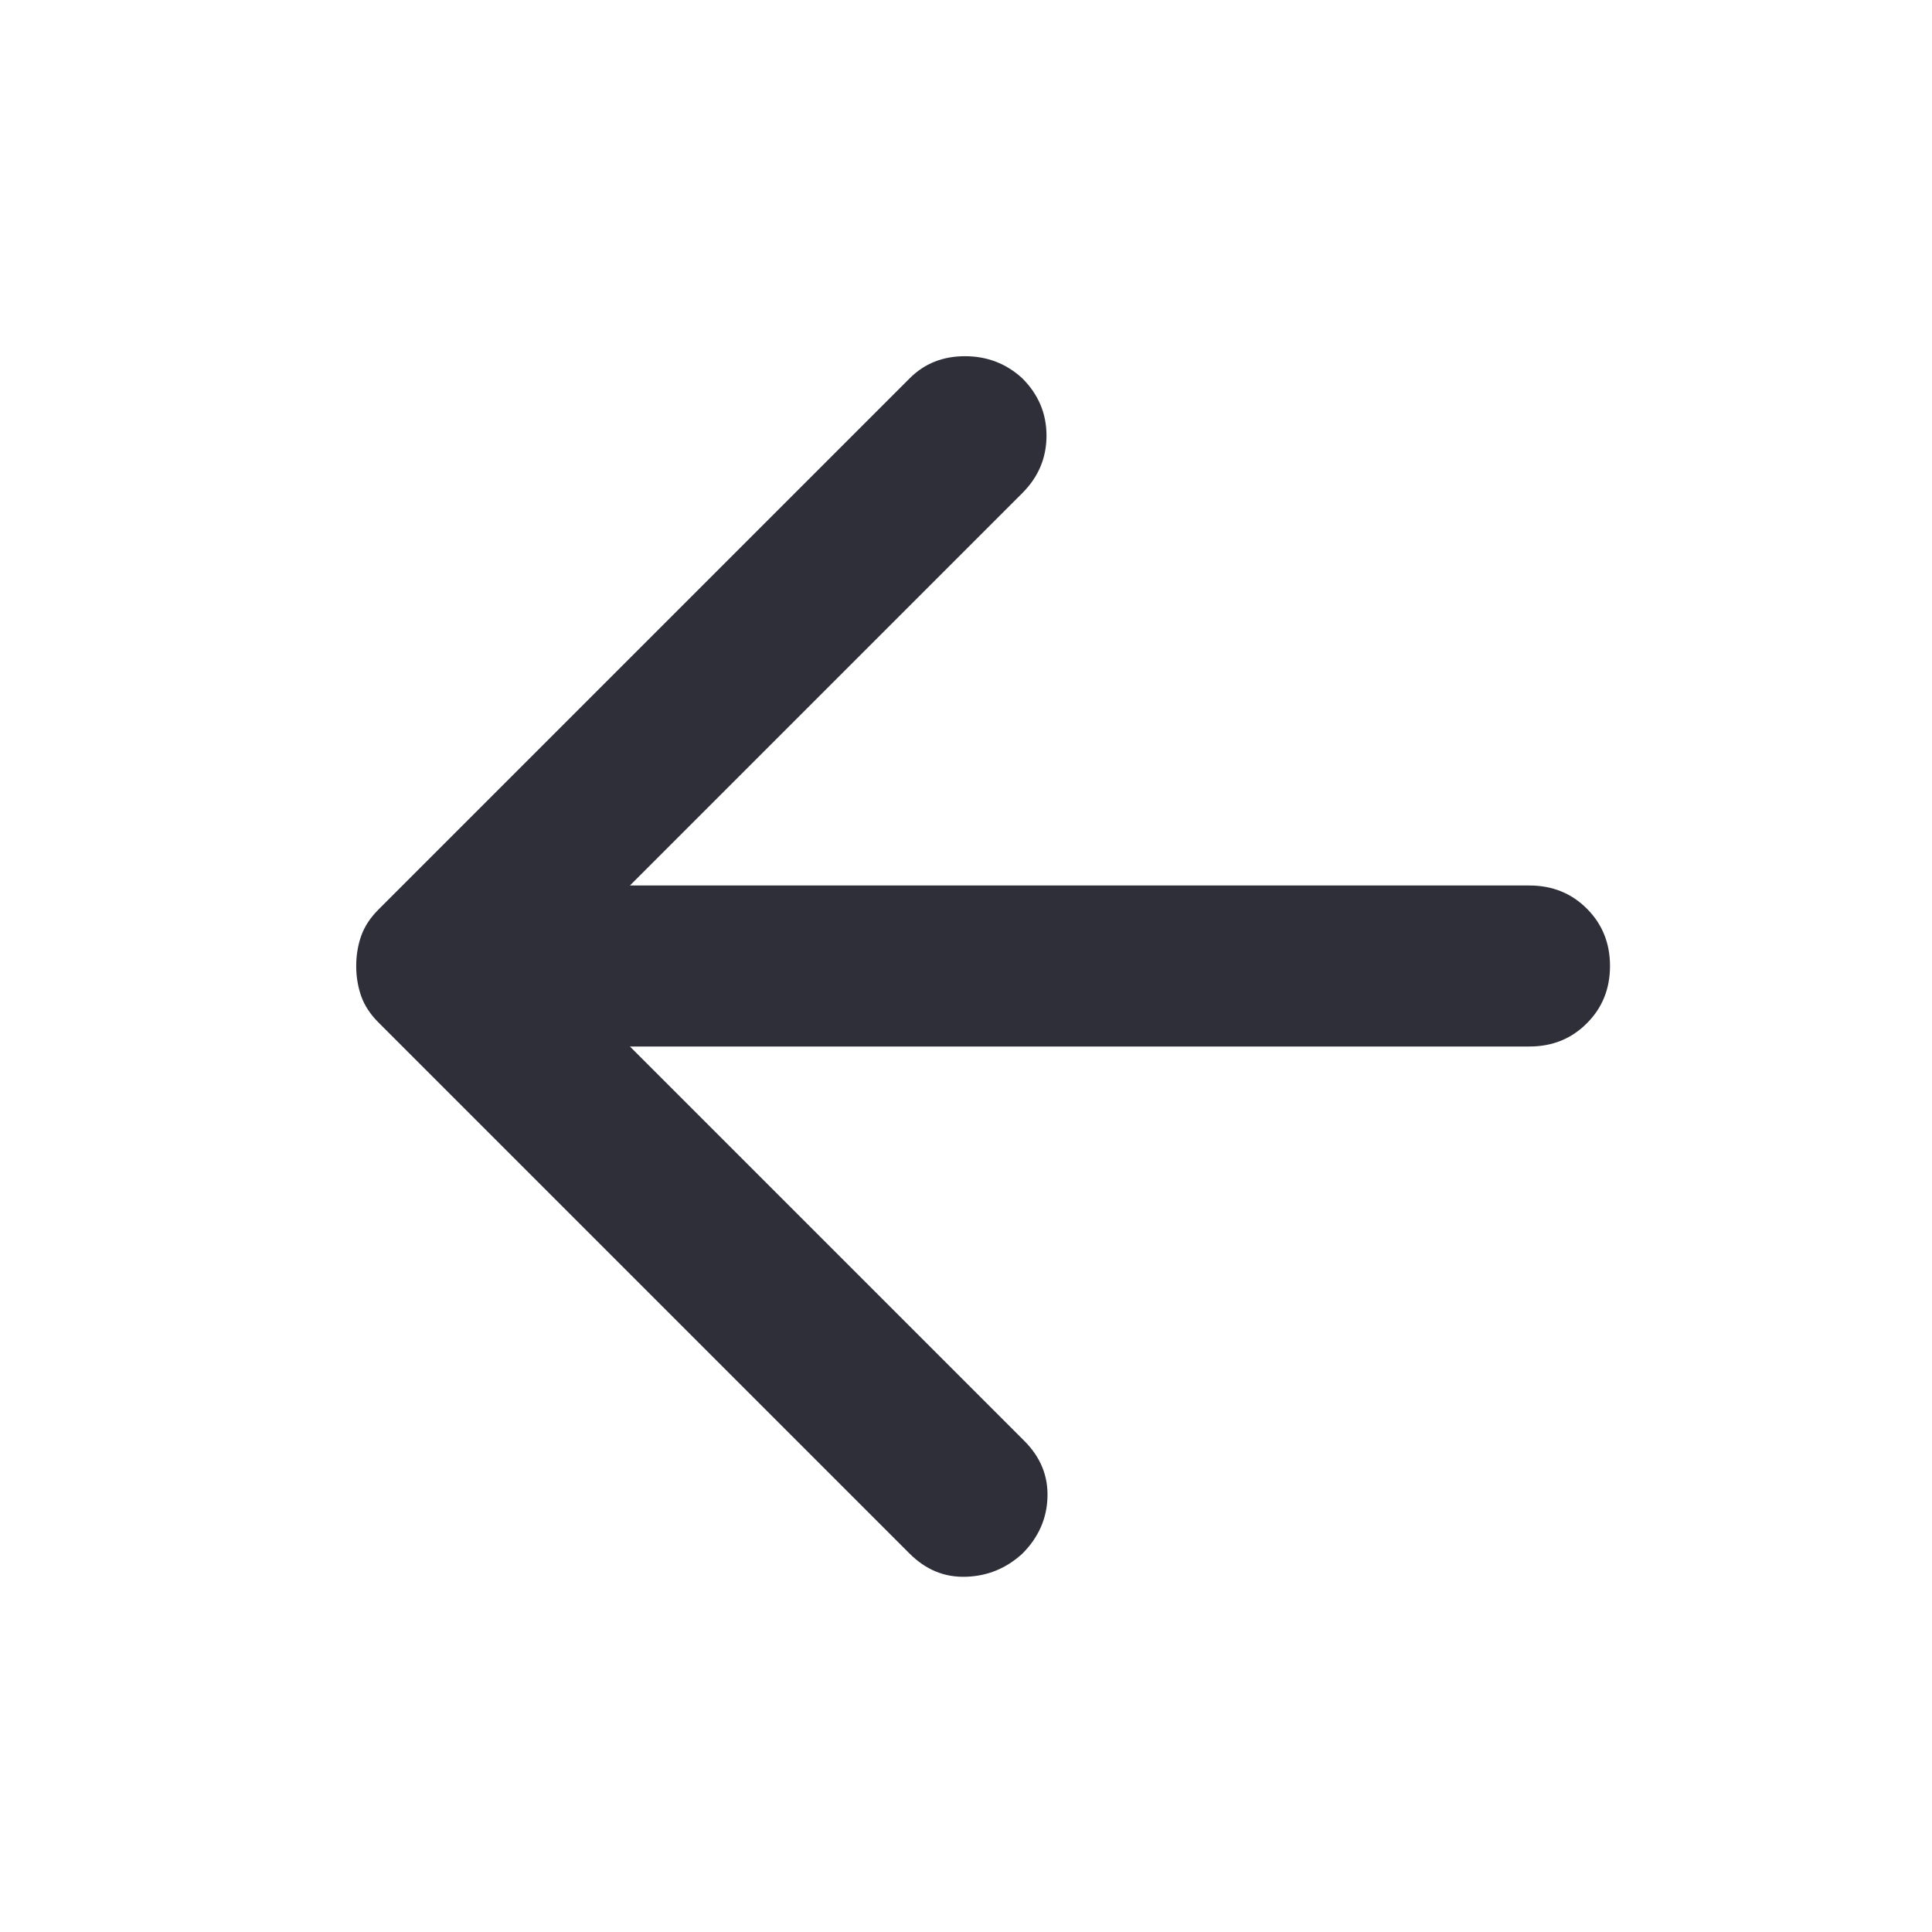
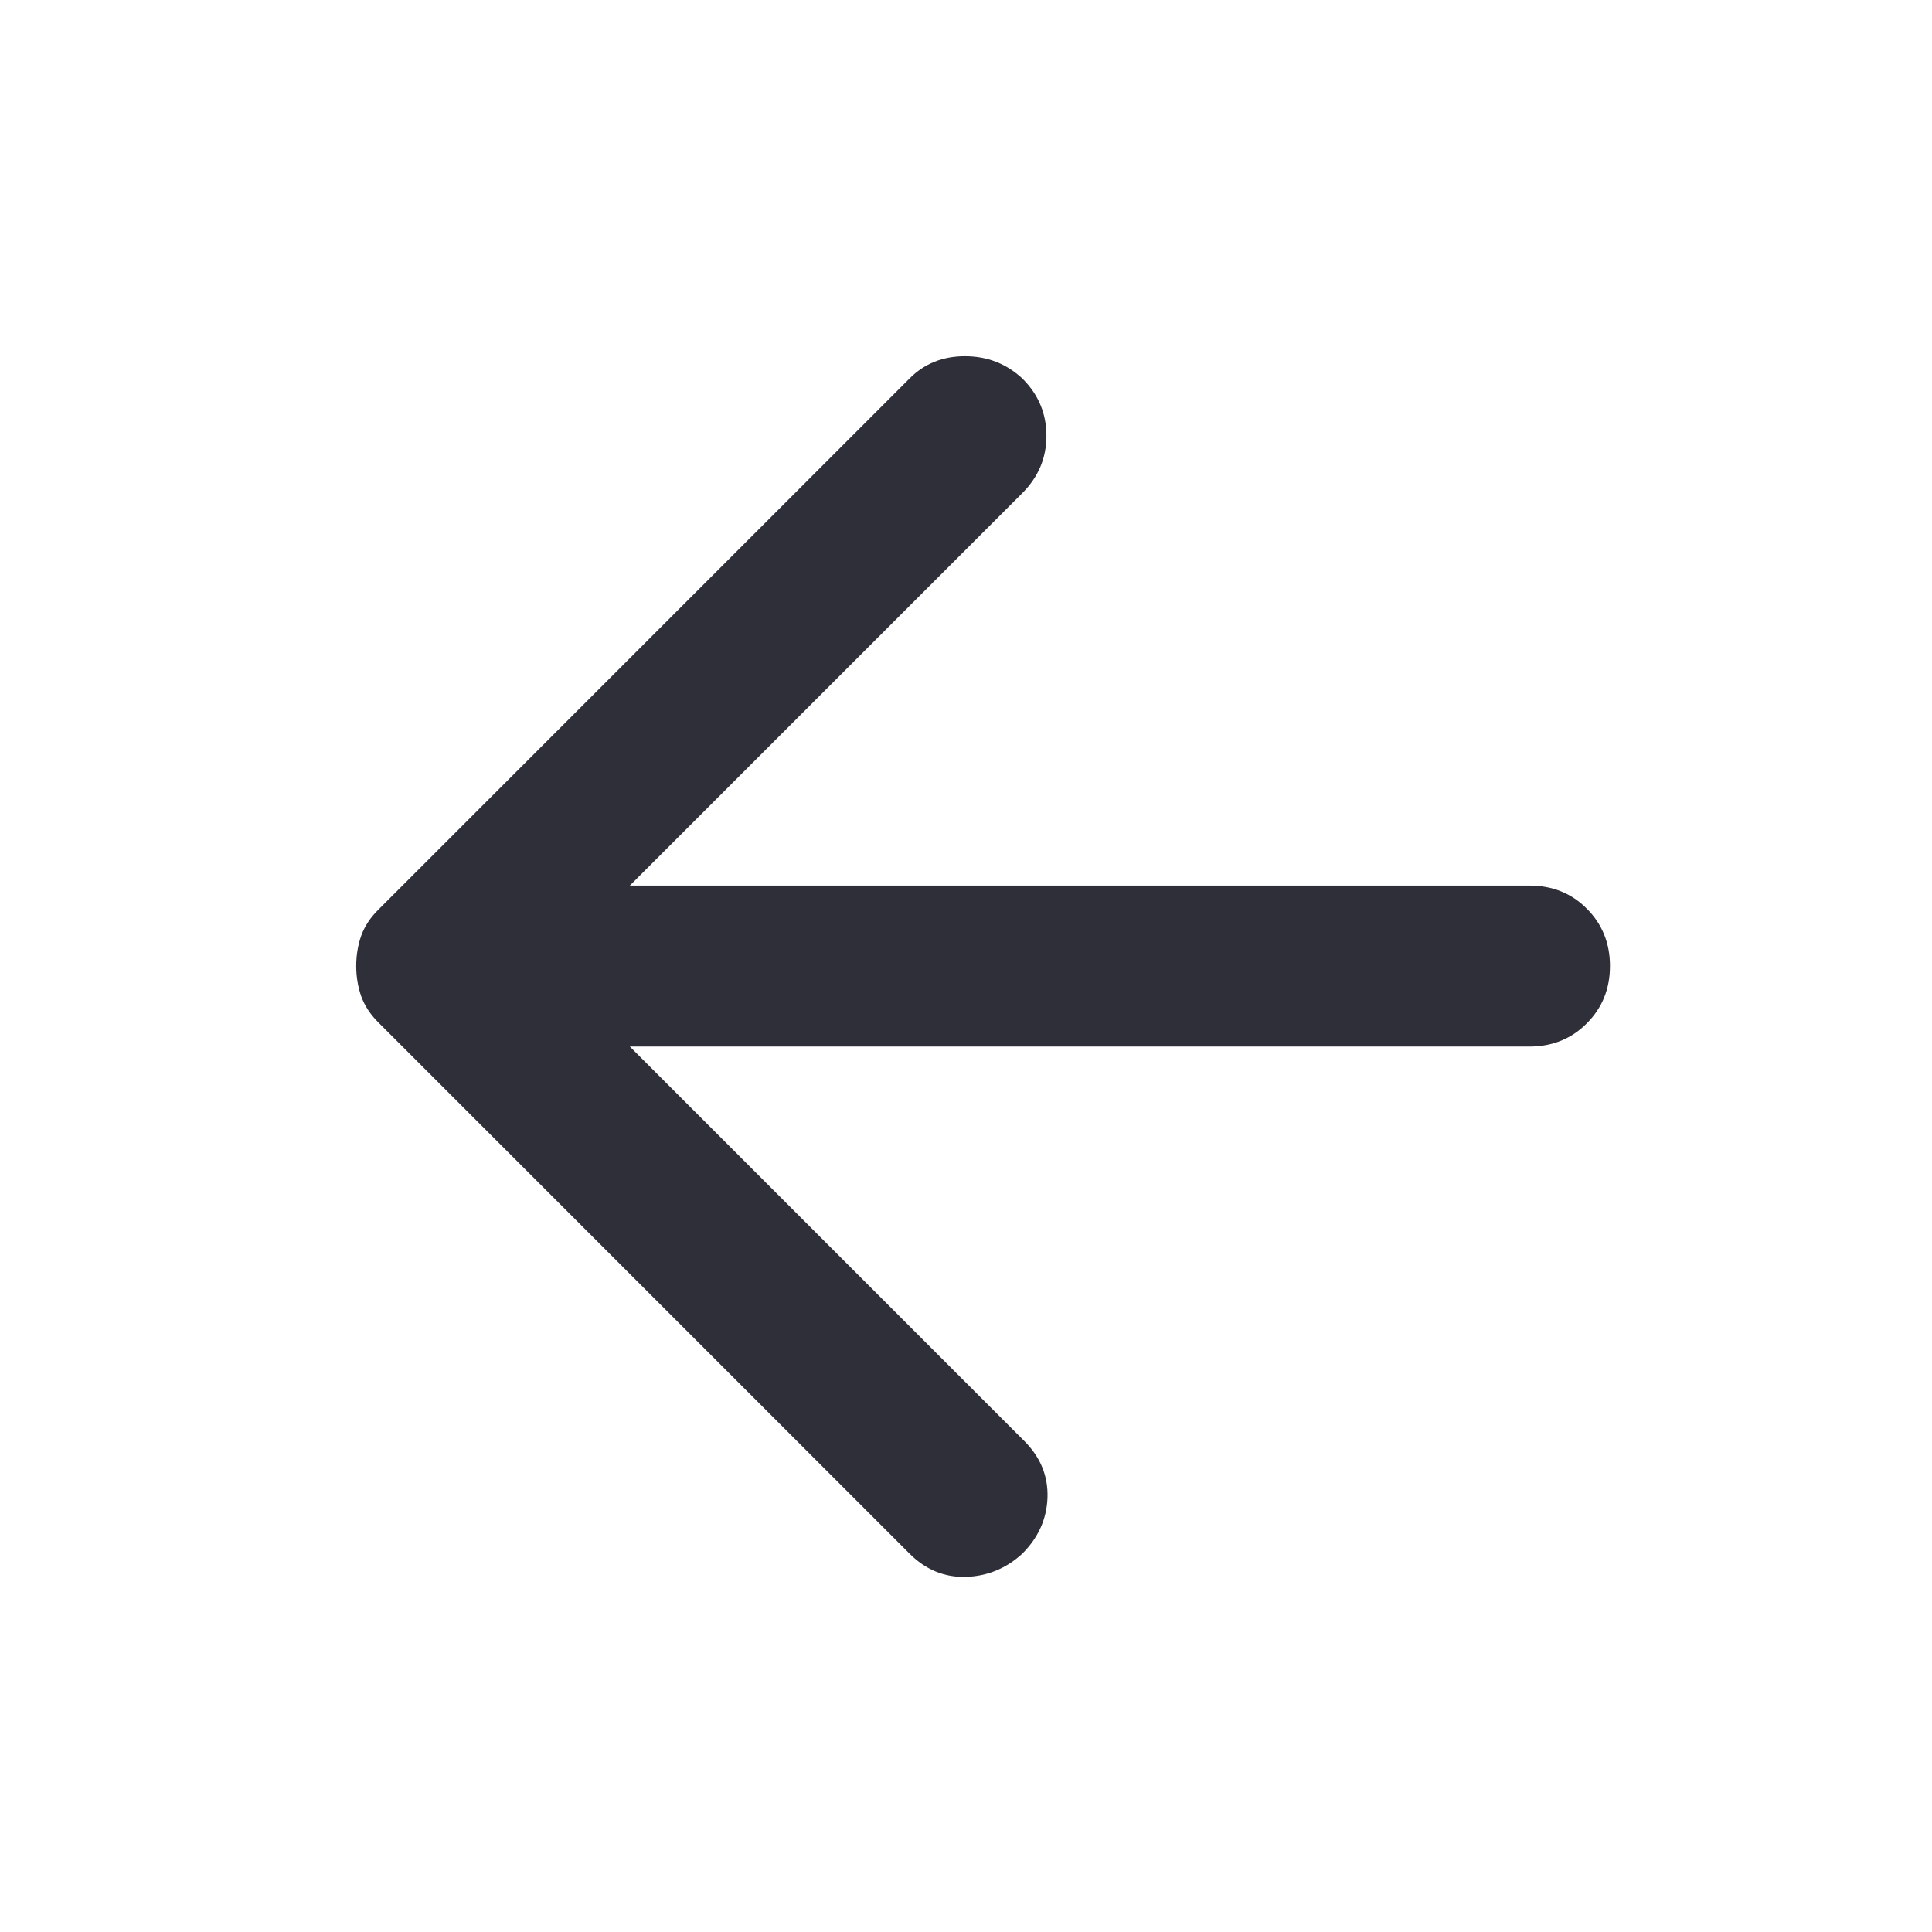
- <svg xmlns="http://www.w3.org/2000/svg" width="24" height="24" viewBox="0 0 24 24" fill="none">
-   <path d="M7.825 13L12.725 17.9C12.925 18.1 13.021 18.333 13.012 18.6C13.004 18.866 12.9 19.1 12.7 19.3C12.5 19.483 12.267 19.579 12 19.587C11.733 19.596 11.5 19.5 11.3 19.3L4.7 12.7C4.6 12.6 4.529 12.492 4.487 12.375C4.446 12.258 4.425 12.133 4.425 12C4.425 11.867 4.446 11.742 4.487 11.625C4.529 11.508 4.6 11.4 4.7 11.3L11.3 4.7C11.483 4.516 11.712 4.425 11.987 4.425C12.262 4.425 12.5 4.516 12.7 4.7C12.9 4.9 13 5.137 13 5.412C13 5.687 12.9 5.925 12.7 6.125L7.825 11H19C19.283 11 19.521 11.096 19.712 11.287C19.904 11.479 20 11.716 20 12C20 12.283 19.904 12.521 19.712 12.712C19.521 12.904 19.283 13 19 13H7.825Z" fill="#2E2F38" style="fill:#2E2F38;fill:color(display-p3 0.18 0.184 0.22);fill-opacity:1;" />
+ <svg xmlns="http://www.w3.org/2000/svg" width="16" height="16" viewBox="0 0 16 16" fill="none">
+   <path d="M5.216 8.667L8.483 11.934C8.616 12.067 8.68 12.222 8.675 12.4C8.669 12.578 8.6 12.733 8.466 12.867C8.333 12.989 8.177 13.053 8 13.059C7.822 13.064 7.666 13 7.533 12.867L3.133 8.467C3.066 8.4 3.019 8.328 2.991 8.25C2.964 8.172 2.95 8.089 2.95 8C2.95 7.911 2.964 7.828 2.991 7.75C3.019 7.672 3.066 7.6 3.133 7.534L7.533 3.134C7.655 3.011 7.808 2.95 7.991 2.95C8.175 2.95 8.333 3.011 8.466 3.134C8.6 3.267 8.666 3.425 8.666 3.609C8.666 3.792 8.6 3.95 8.466 4.084L5.216 7.334H12.666C12.855 7.334 13.014 7.397 13.141 7.525C13.269 7.653 13.333 7.811 13.333 8C13.333 8.189 13.269 8.347 13.141 8.475C13.014 8.603 12.855 8.667 12.666 8.667H5.216Z" fill="#2E2F38" style="fill:#2E2F38;fill:color(display-p3 0.18 0.184 0.22);fill-opacity:1;" />
</svg>
